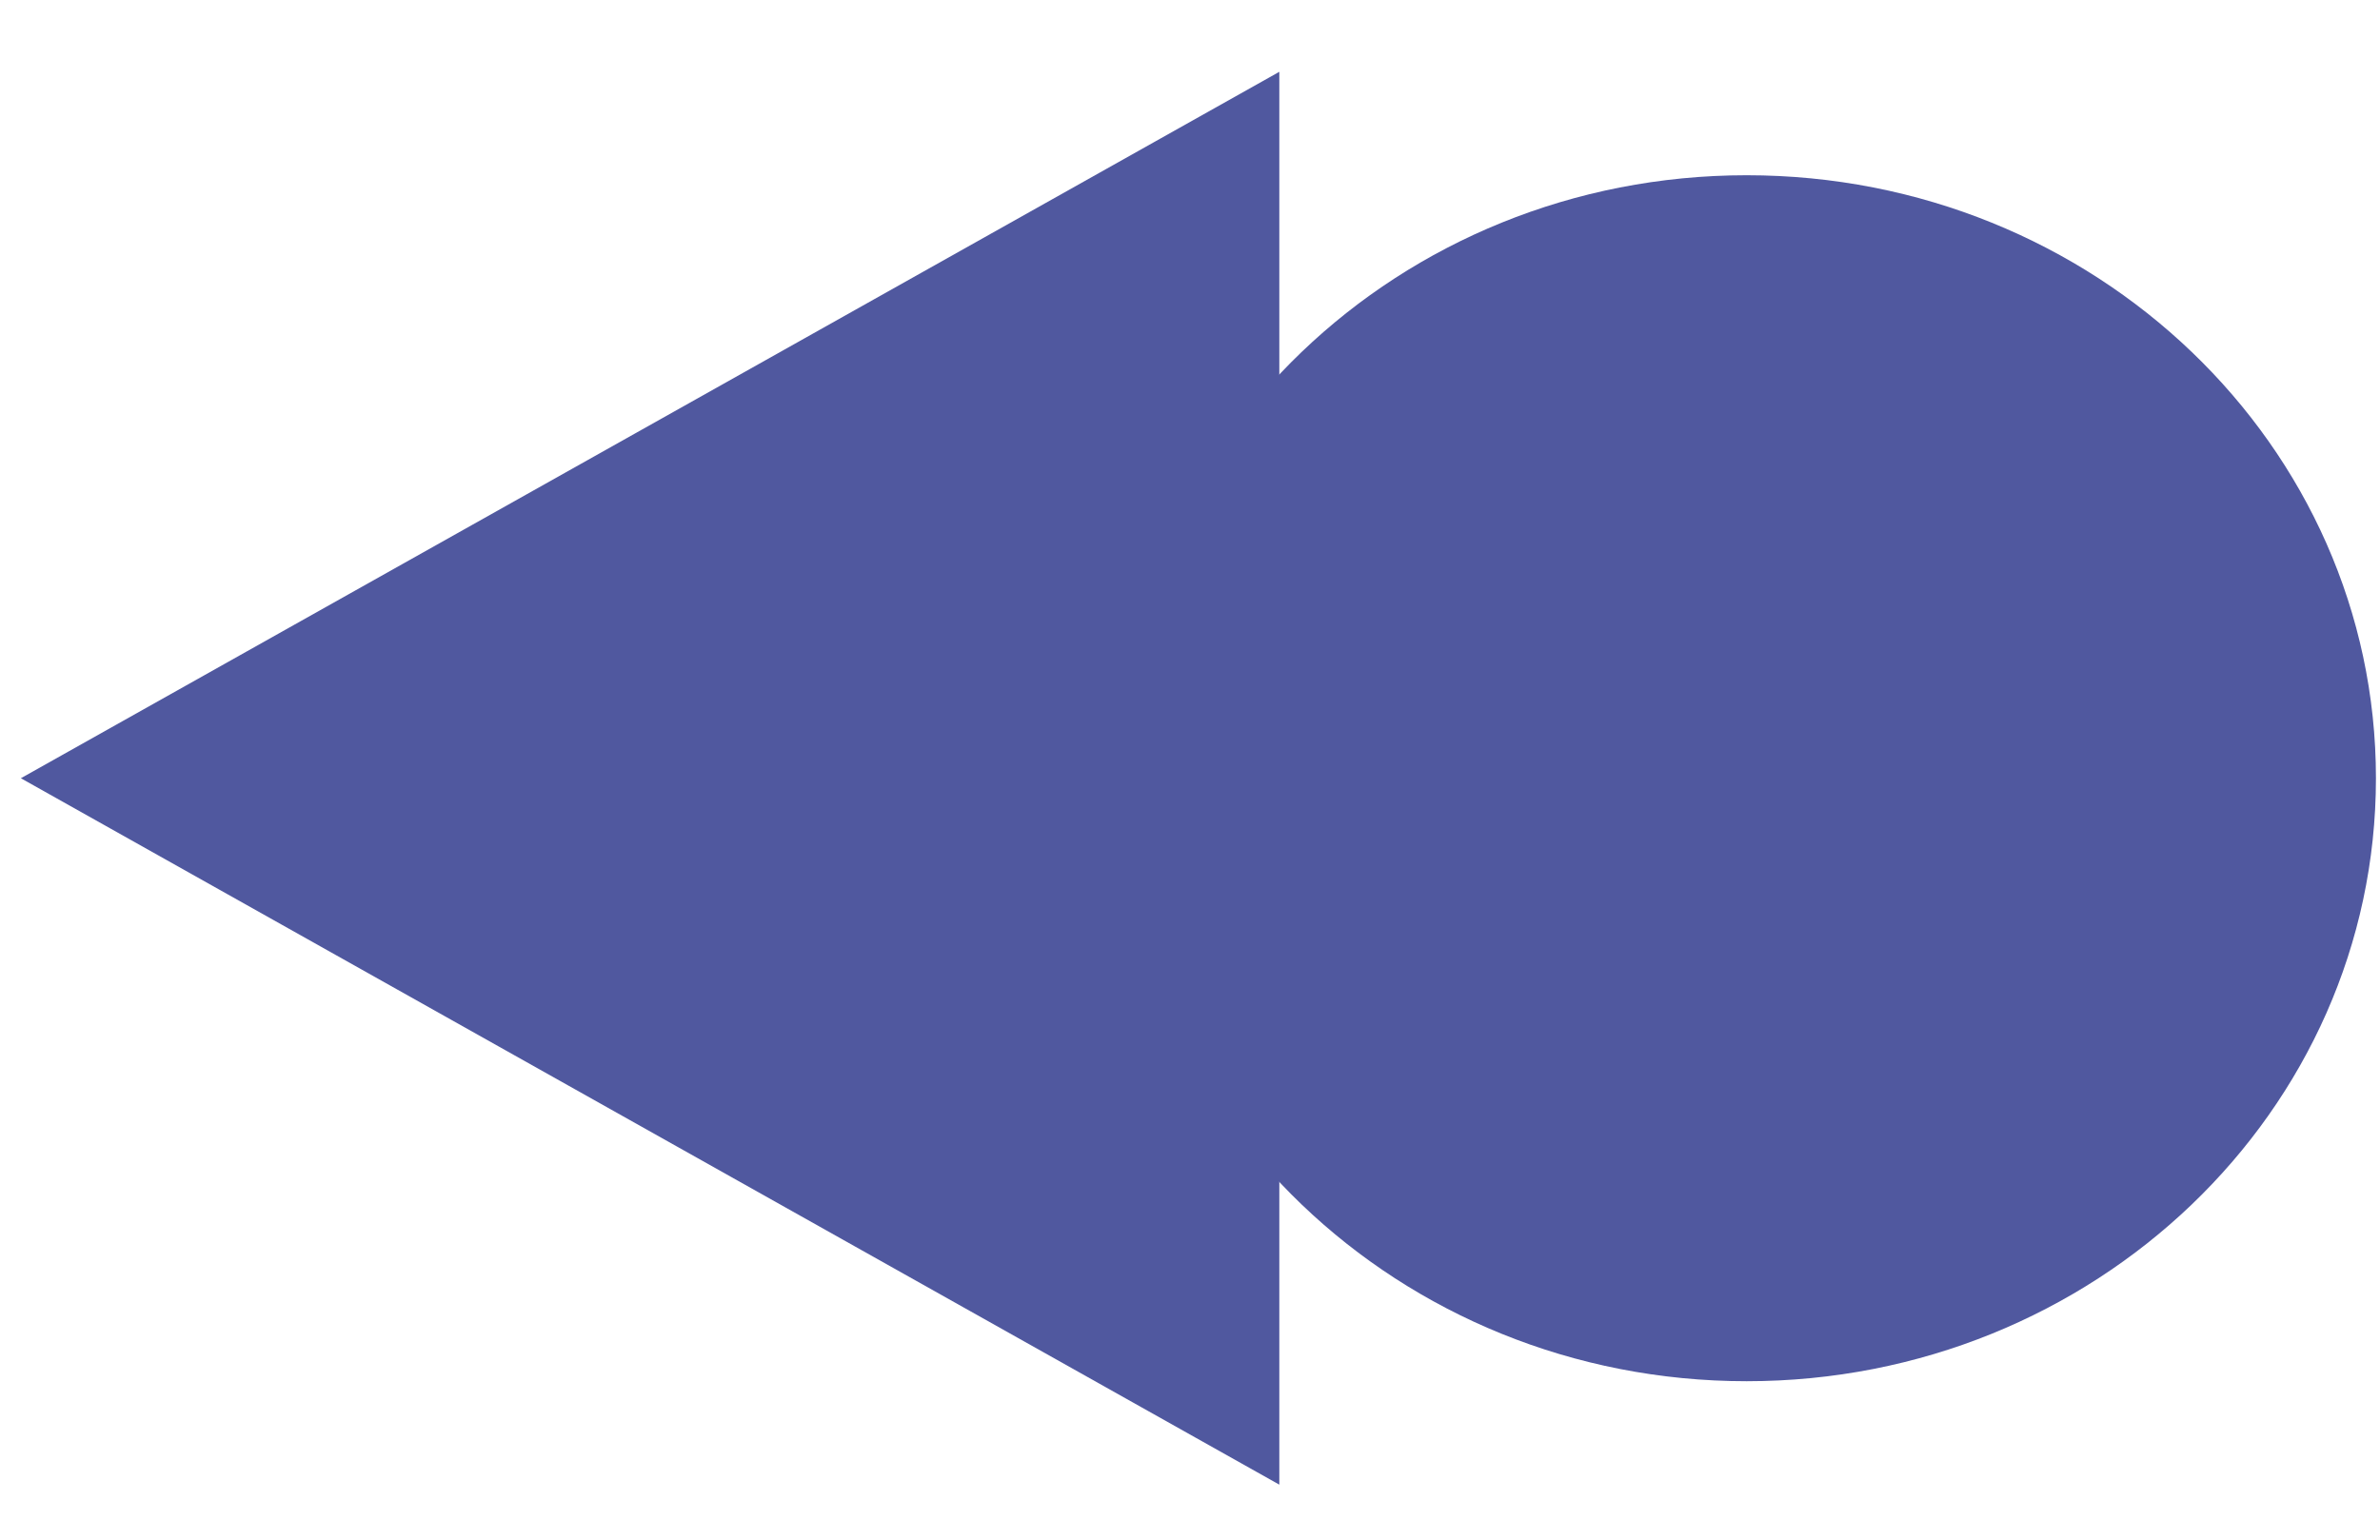
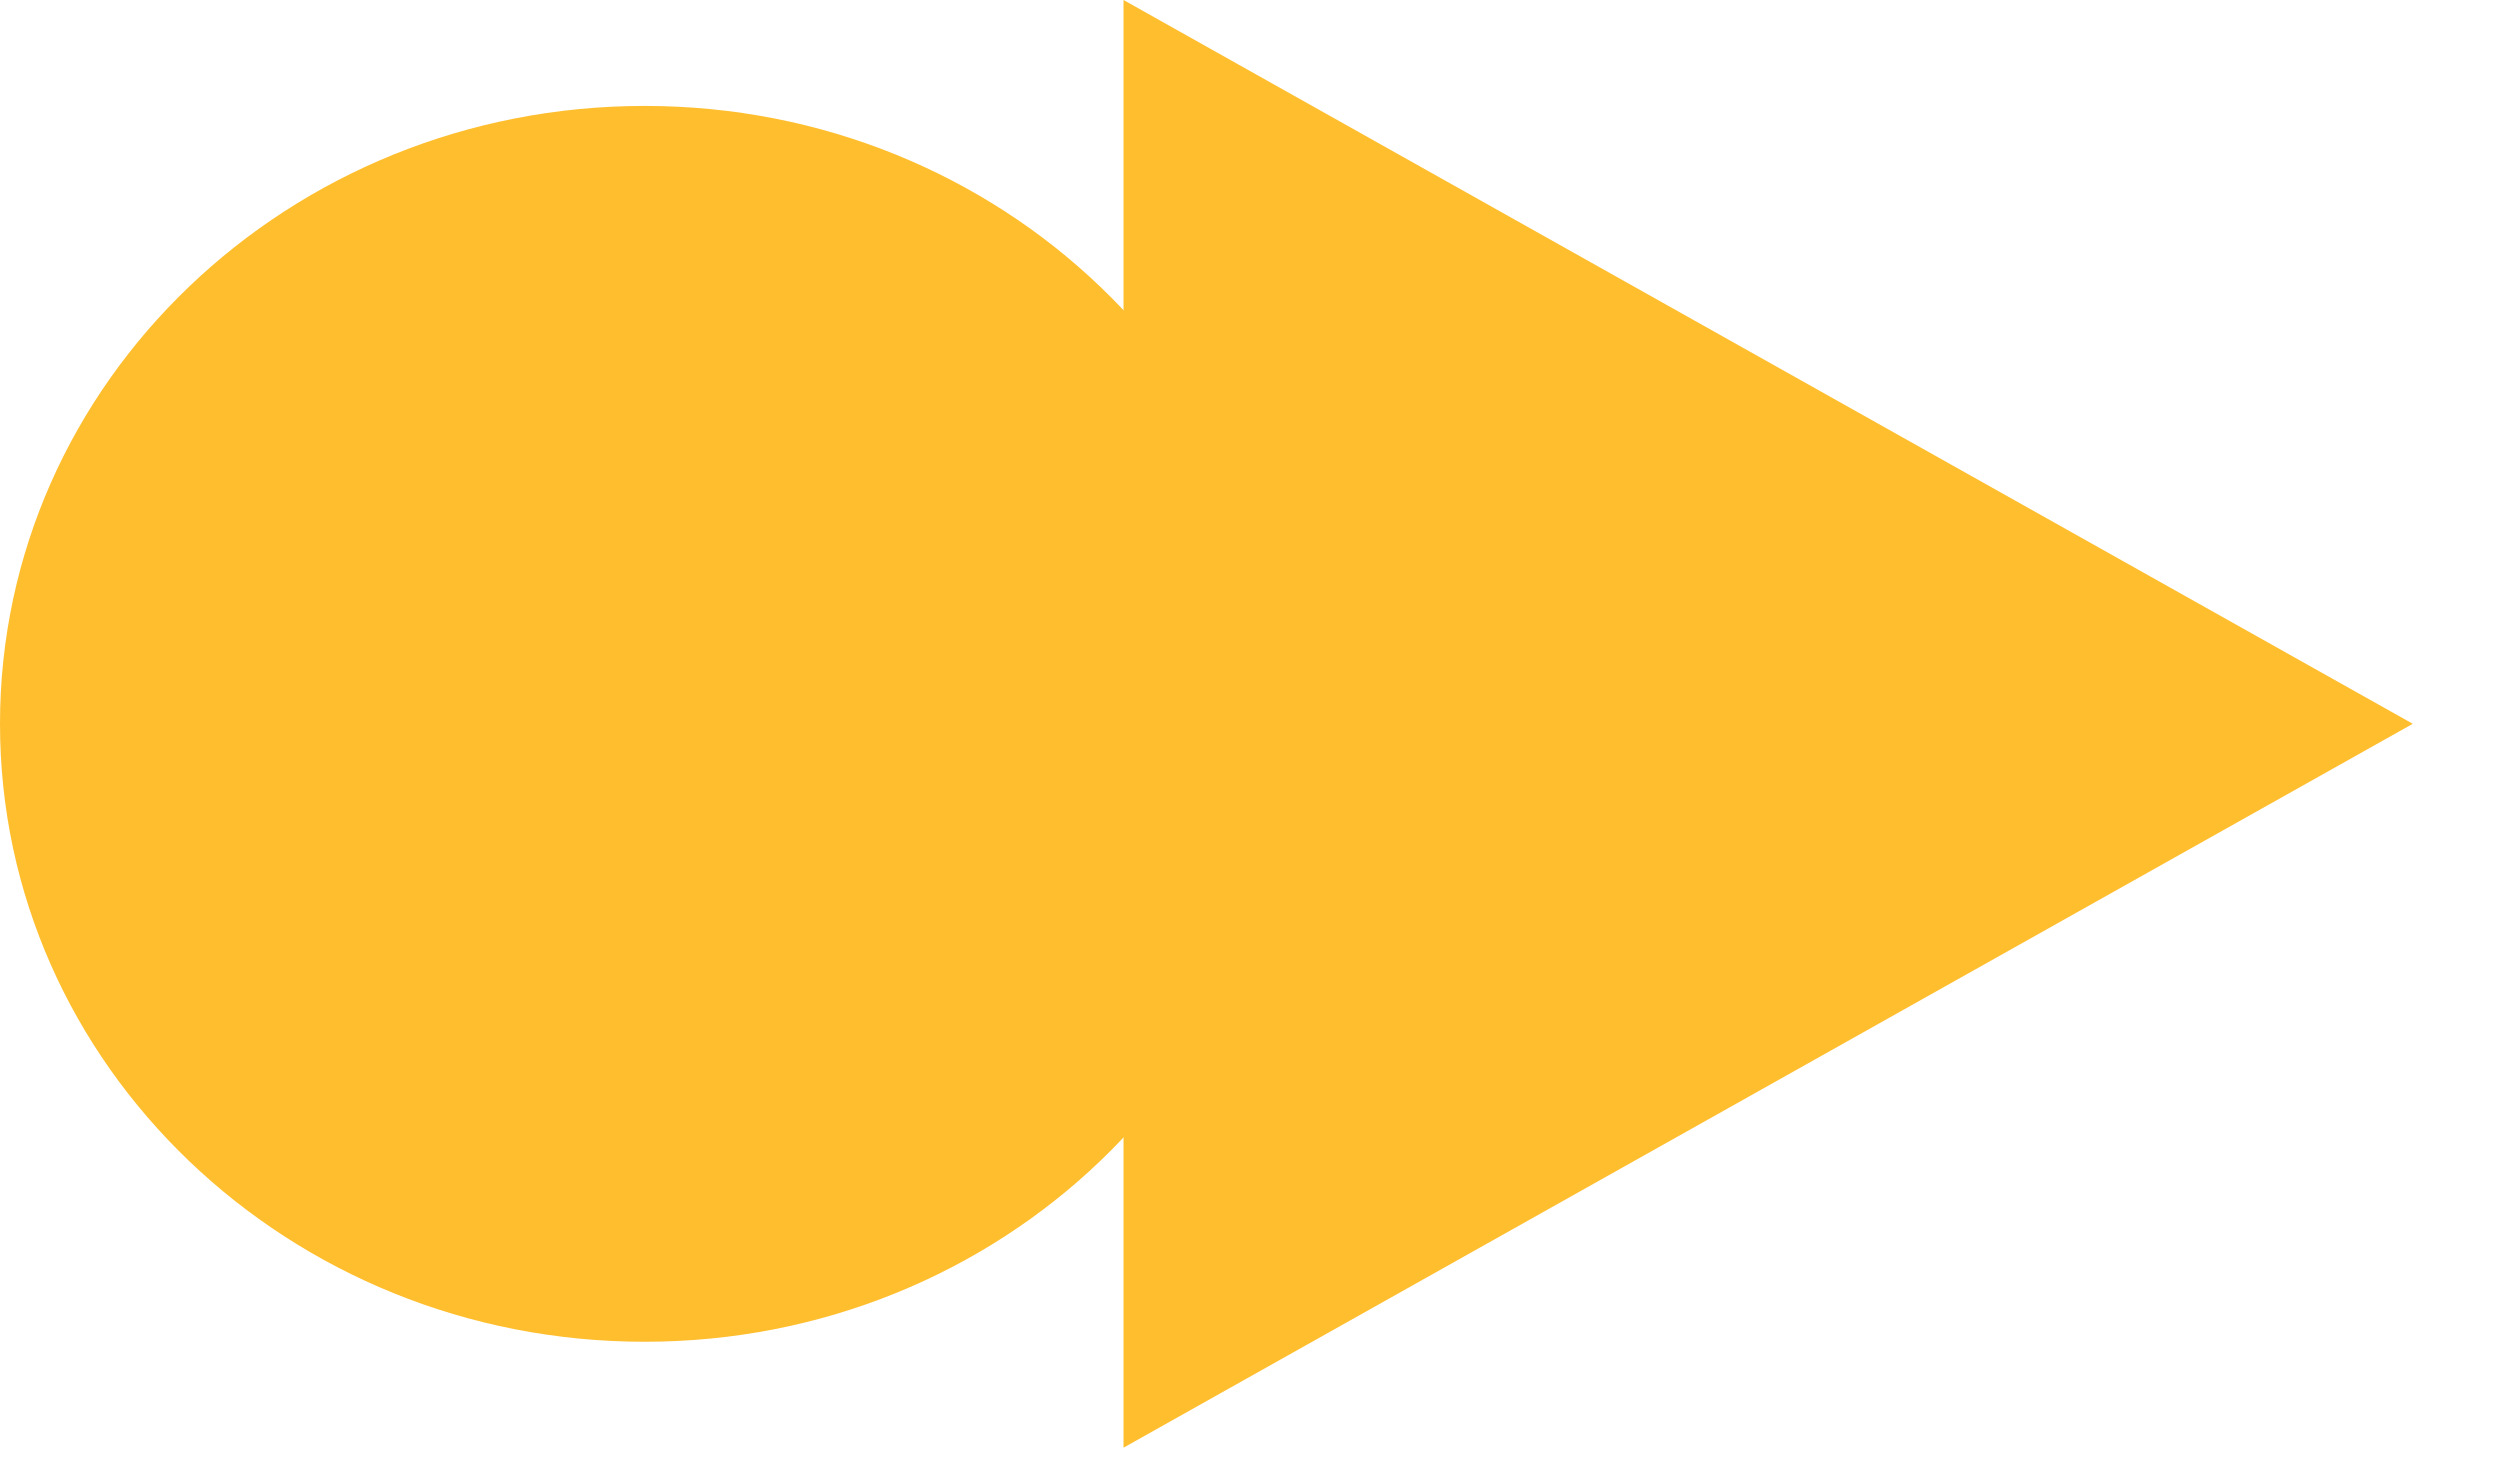
- <svg xmlns="http://www.w3.org/2000/svg" width="17" height="11" viewBox="0 0 17 11" fill="none">
-   <path d="M7.982 5.56C7.982 7.939 9.994 9.868 12.476 9.868C14.959 9.868 16.971 7.939 16.971 5.56C16.971 3.181 14.959 1.252 12.476 1.252C9.994 1.252 7.982 3.181 7.982 5.56Z" fill="#50589F" />
-   <path d="M9.138 10.607L9.138 0.513L0.149 5.56L9.138 10.607Z" fill="#50589F" />
+ <svg xmlns="http://www.w3.org/2000/svg" width="27" height="16" viewBox="0 0 27 16" fill="none">
+   <path d="M13.924 7.817C13.924 11.503 10.807 14.491 6.962 14.491C3.117 14.491 -2.38813e-08 11.503 -1.62296e-08 7.817C-8.57797e-09 4.132 3.117 1.144 6.962 1.144C10.807 1.144 13.924 4.132 13.924 7.817Z" fill="#FFBE2E" />
+   <path d="M12.134 15.635L12.134 2.5191e-08L26.058 7.817L12.134 15.635Z" fill="#FFBE2E" />
</svg>
